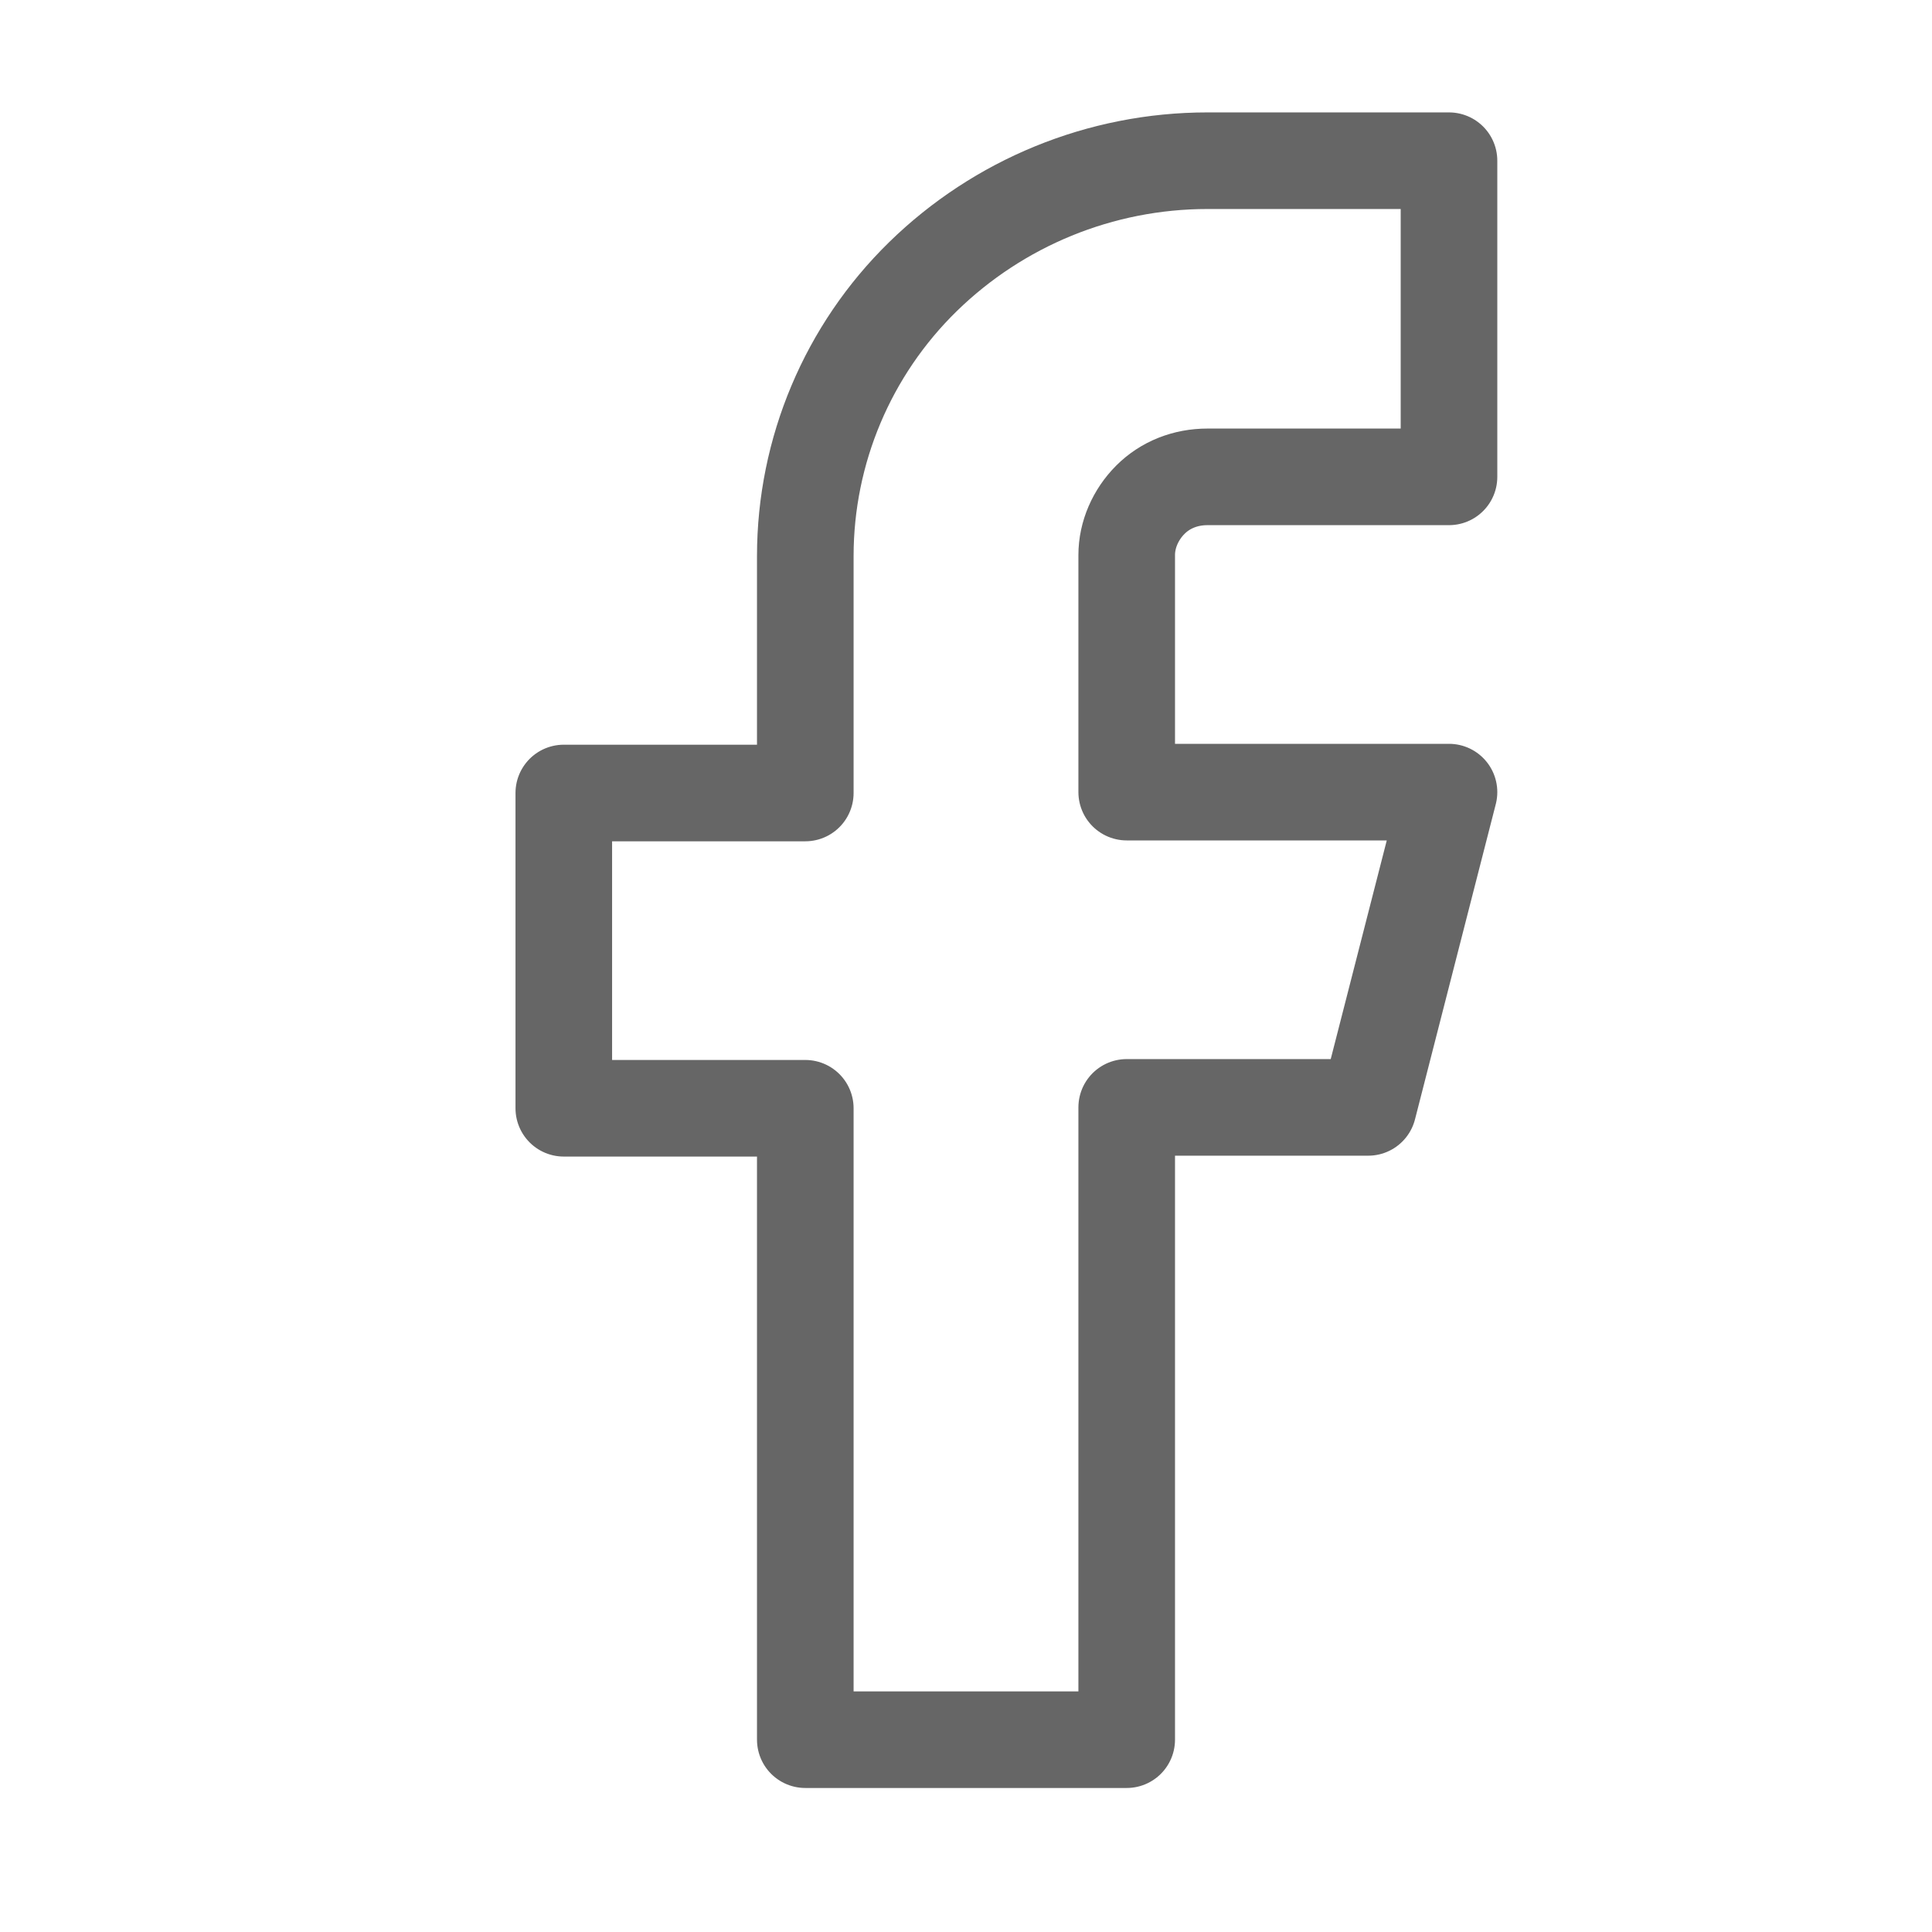
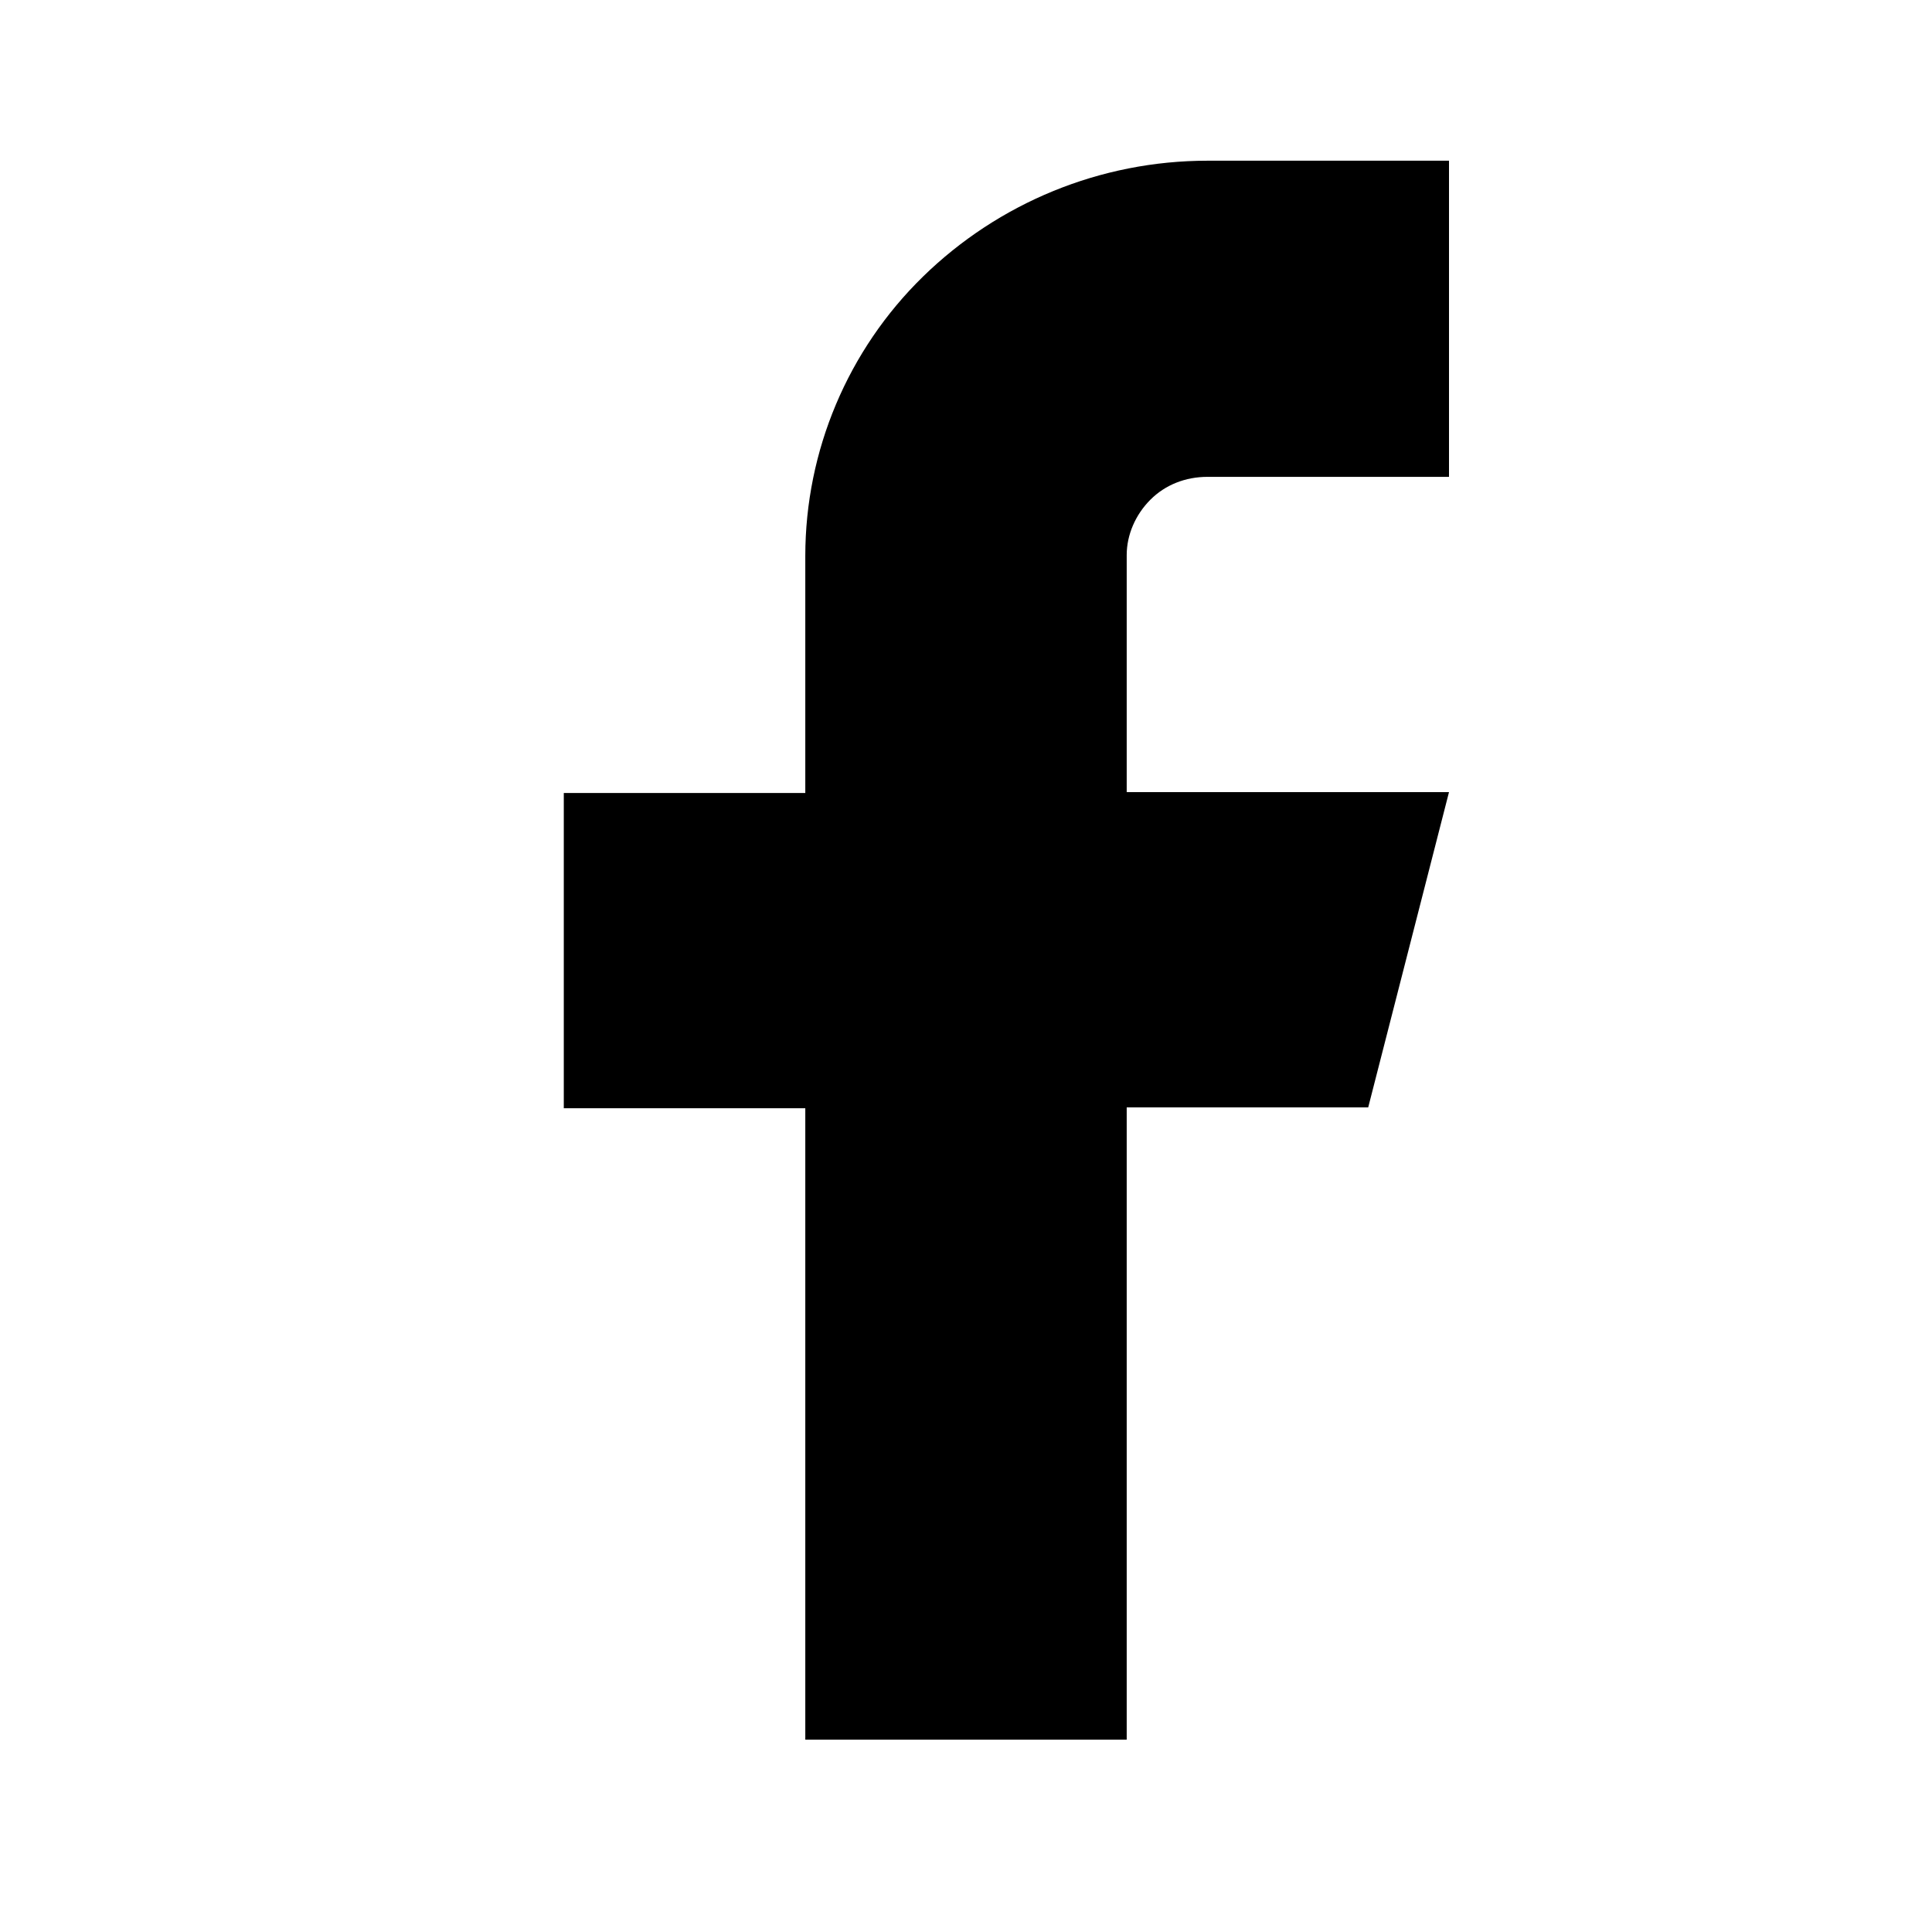
- <svg xmlns="http://www.w3.org/2000/svg" width="22" height="22" fill="none">
-   <path d="M16.5 1.83h-2.75c-1.22 0-2.38.48-3.24 1.32a4.45 4.45 0 0 0-1.34 3.18v2.7H6.42v3.59h2.75v7.19h3.66v-7.2h2.75l.92-3.59h-3.67v-2.7c0-.23.1-.46.27-.63.17-.17.4-.26.65-.26h2.75v-3.6Z" stroke="#666" stroke-width="1.1" stroke-linecap="round" stroke-linejoin="round" />
+ <svg xmlns="http://www.w3.org/2000/svg" width="22" height="22">
+   <path d="M16.5 1.83h-2.75c-1.22 0-2.38.48-3.24 1.32a4.45 4.45 0 0 0-1.34 3.18v2.7H6.42v3.59h2.75v7.19h3.66v-7.2h2.75l.92-3.59h-3.67v-2.7c0-.23.1-.46.27-.63.17-.17.4-.26.65-.26h2.75v-3.6Z" stroke-width="1.1" stroke-linecap="round" stroke-linejoin="round" />
</svg>
